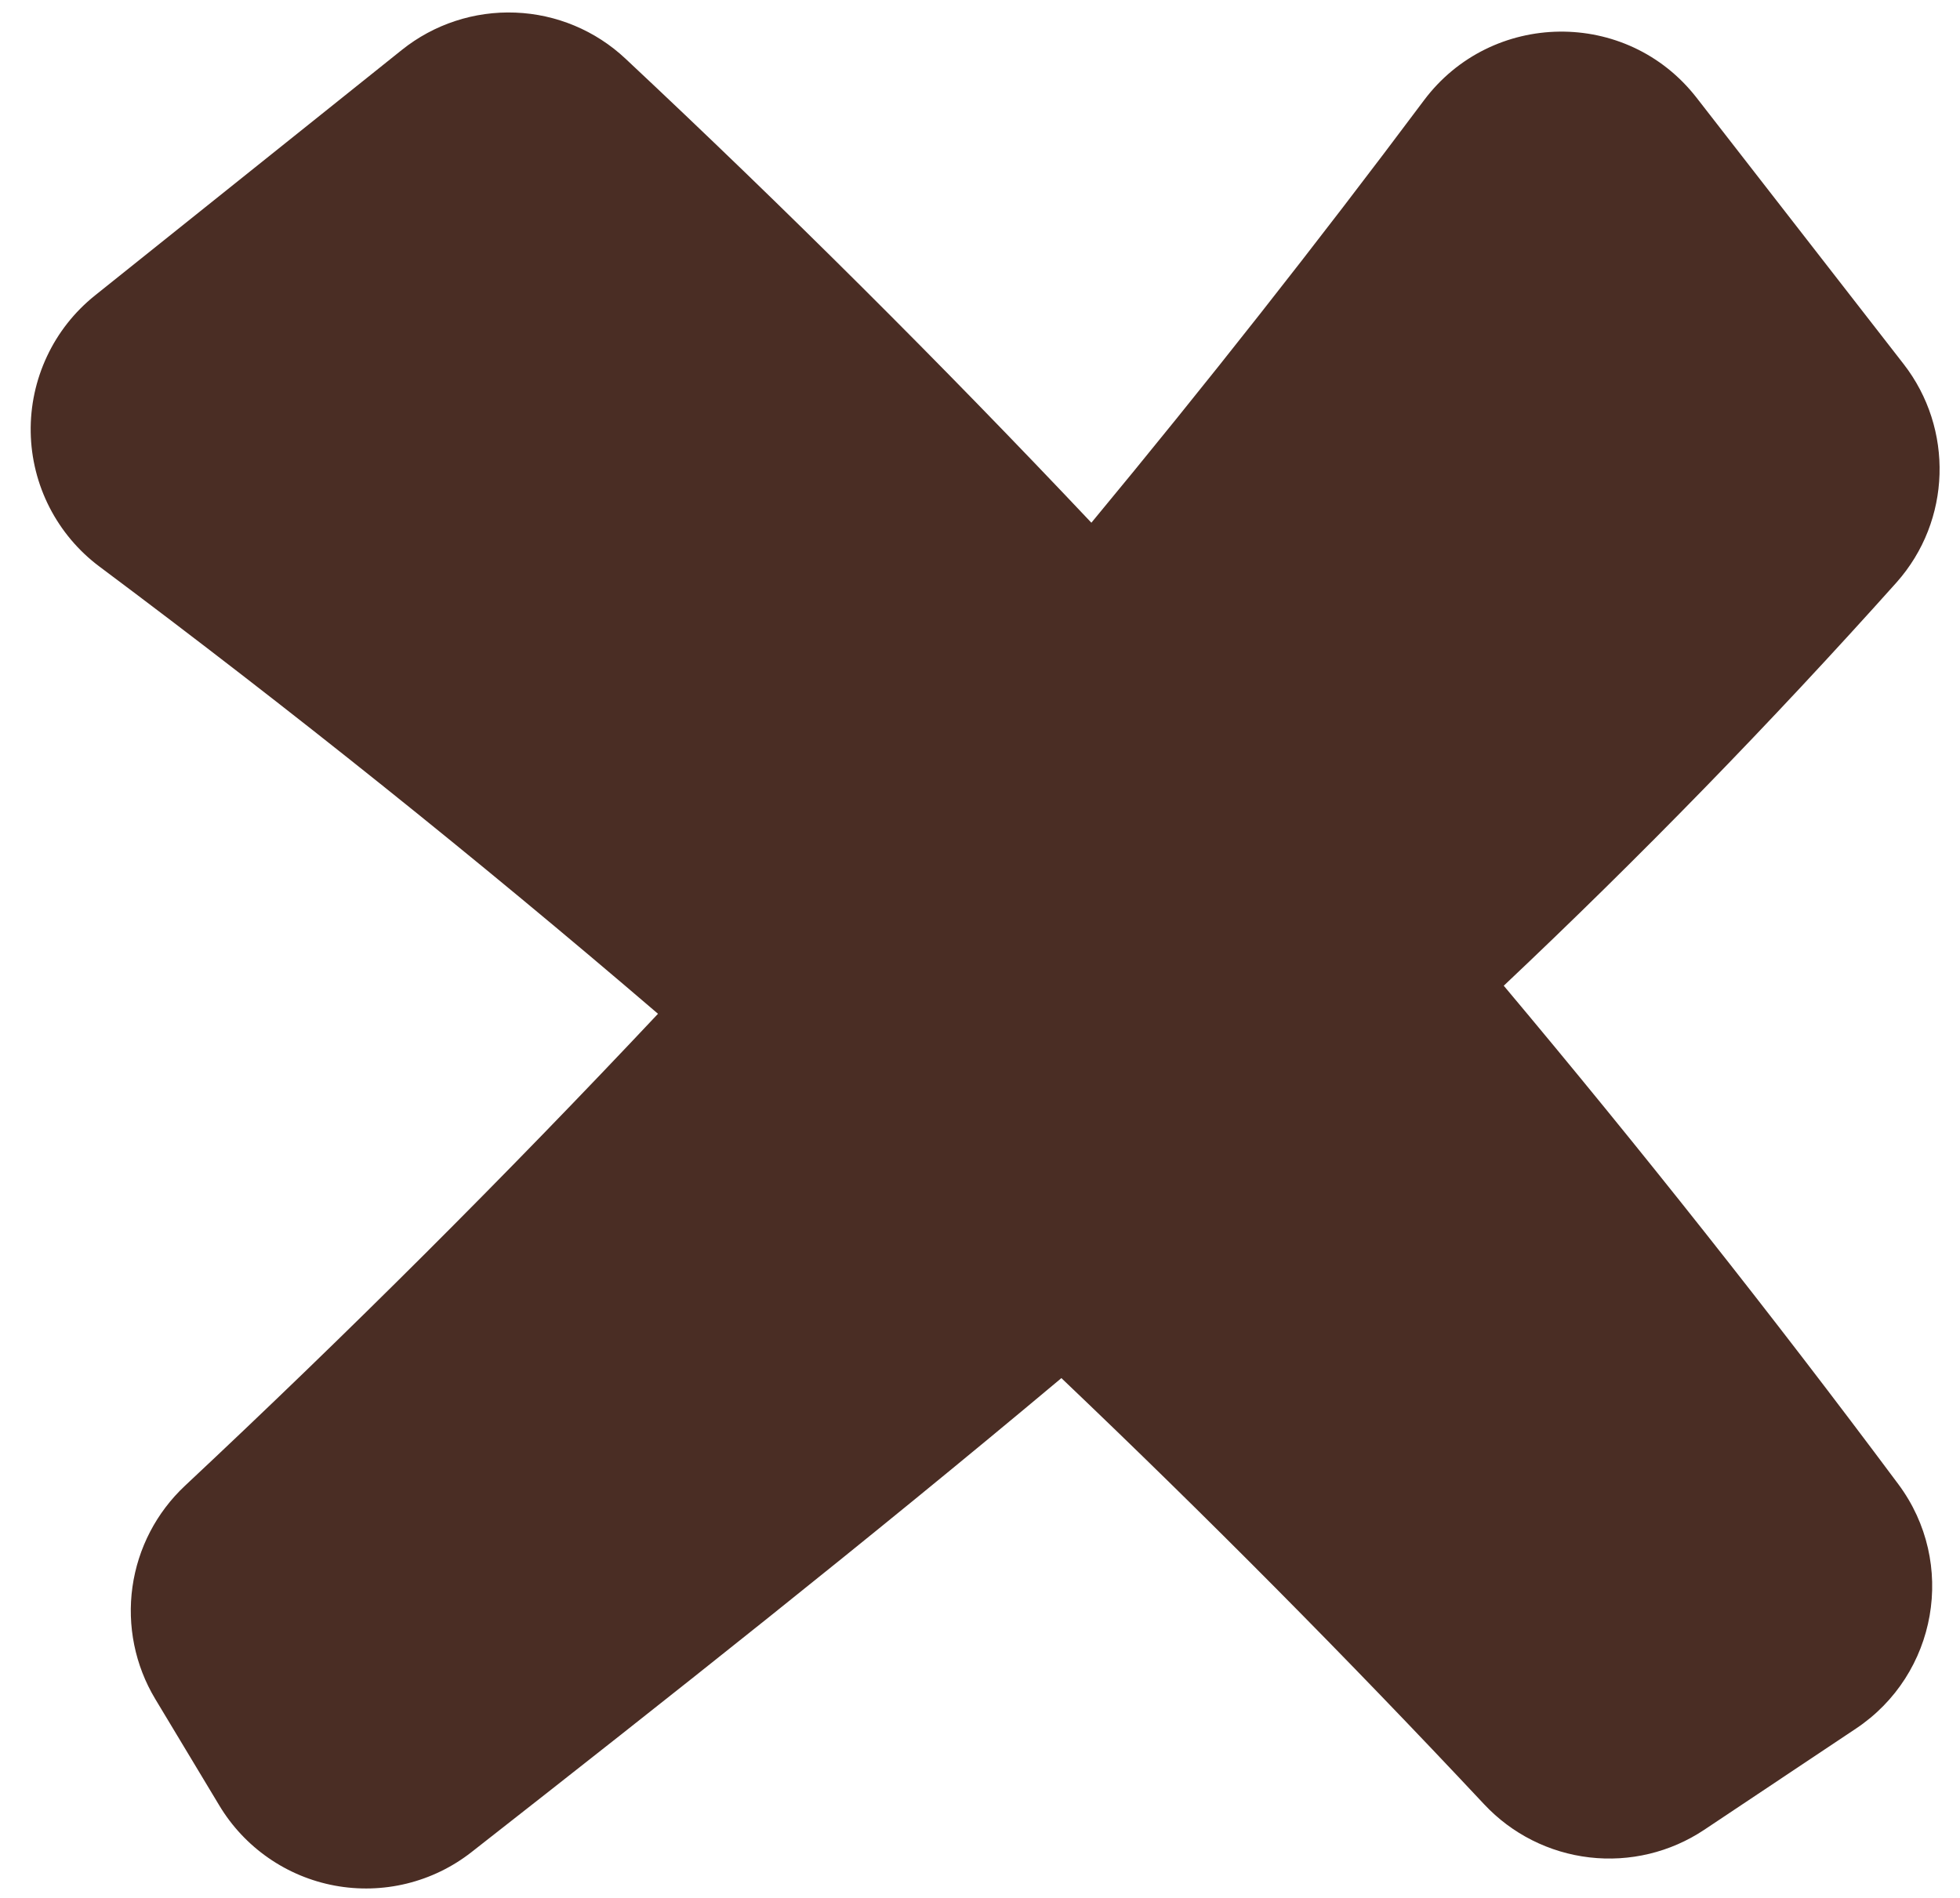
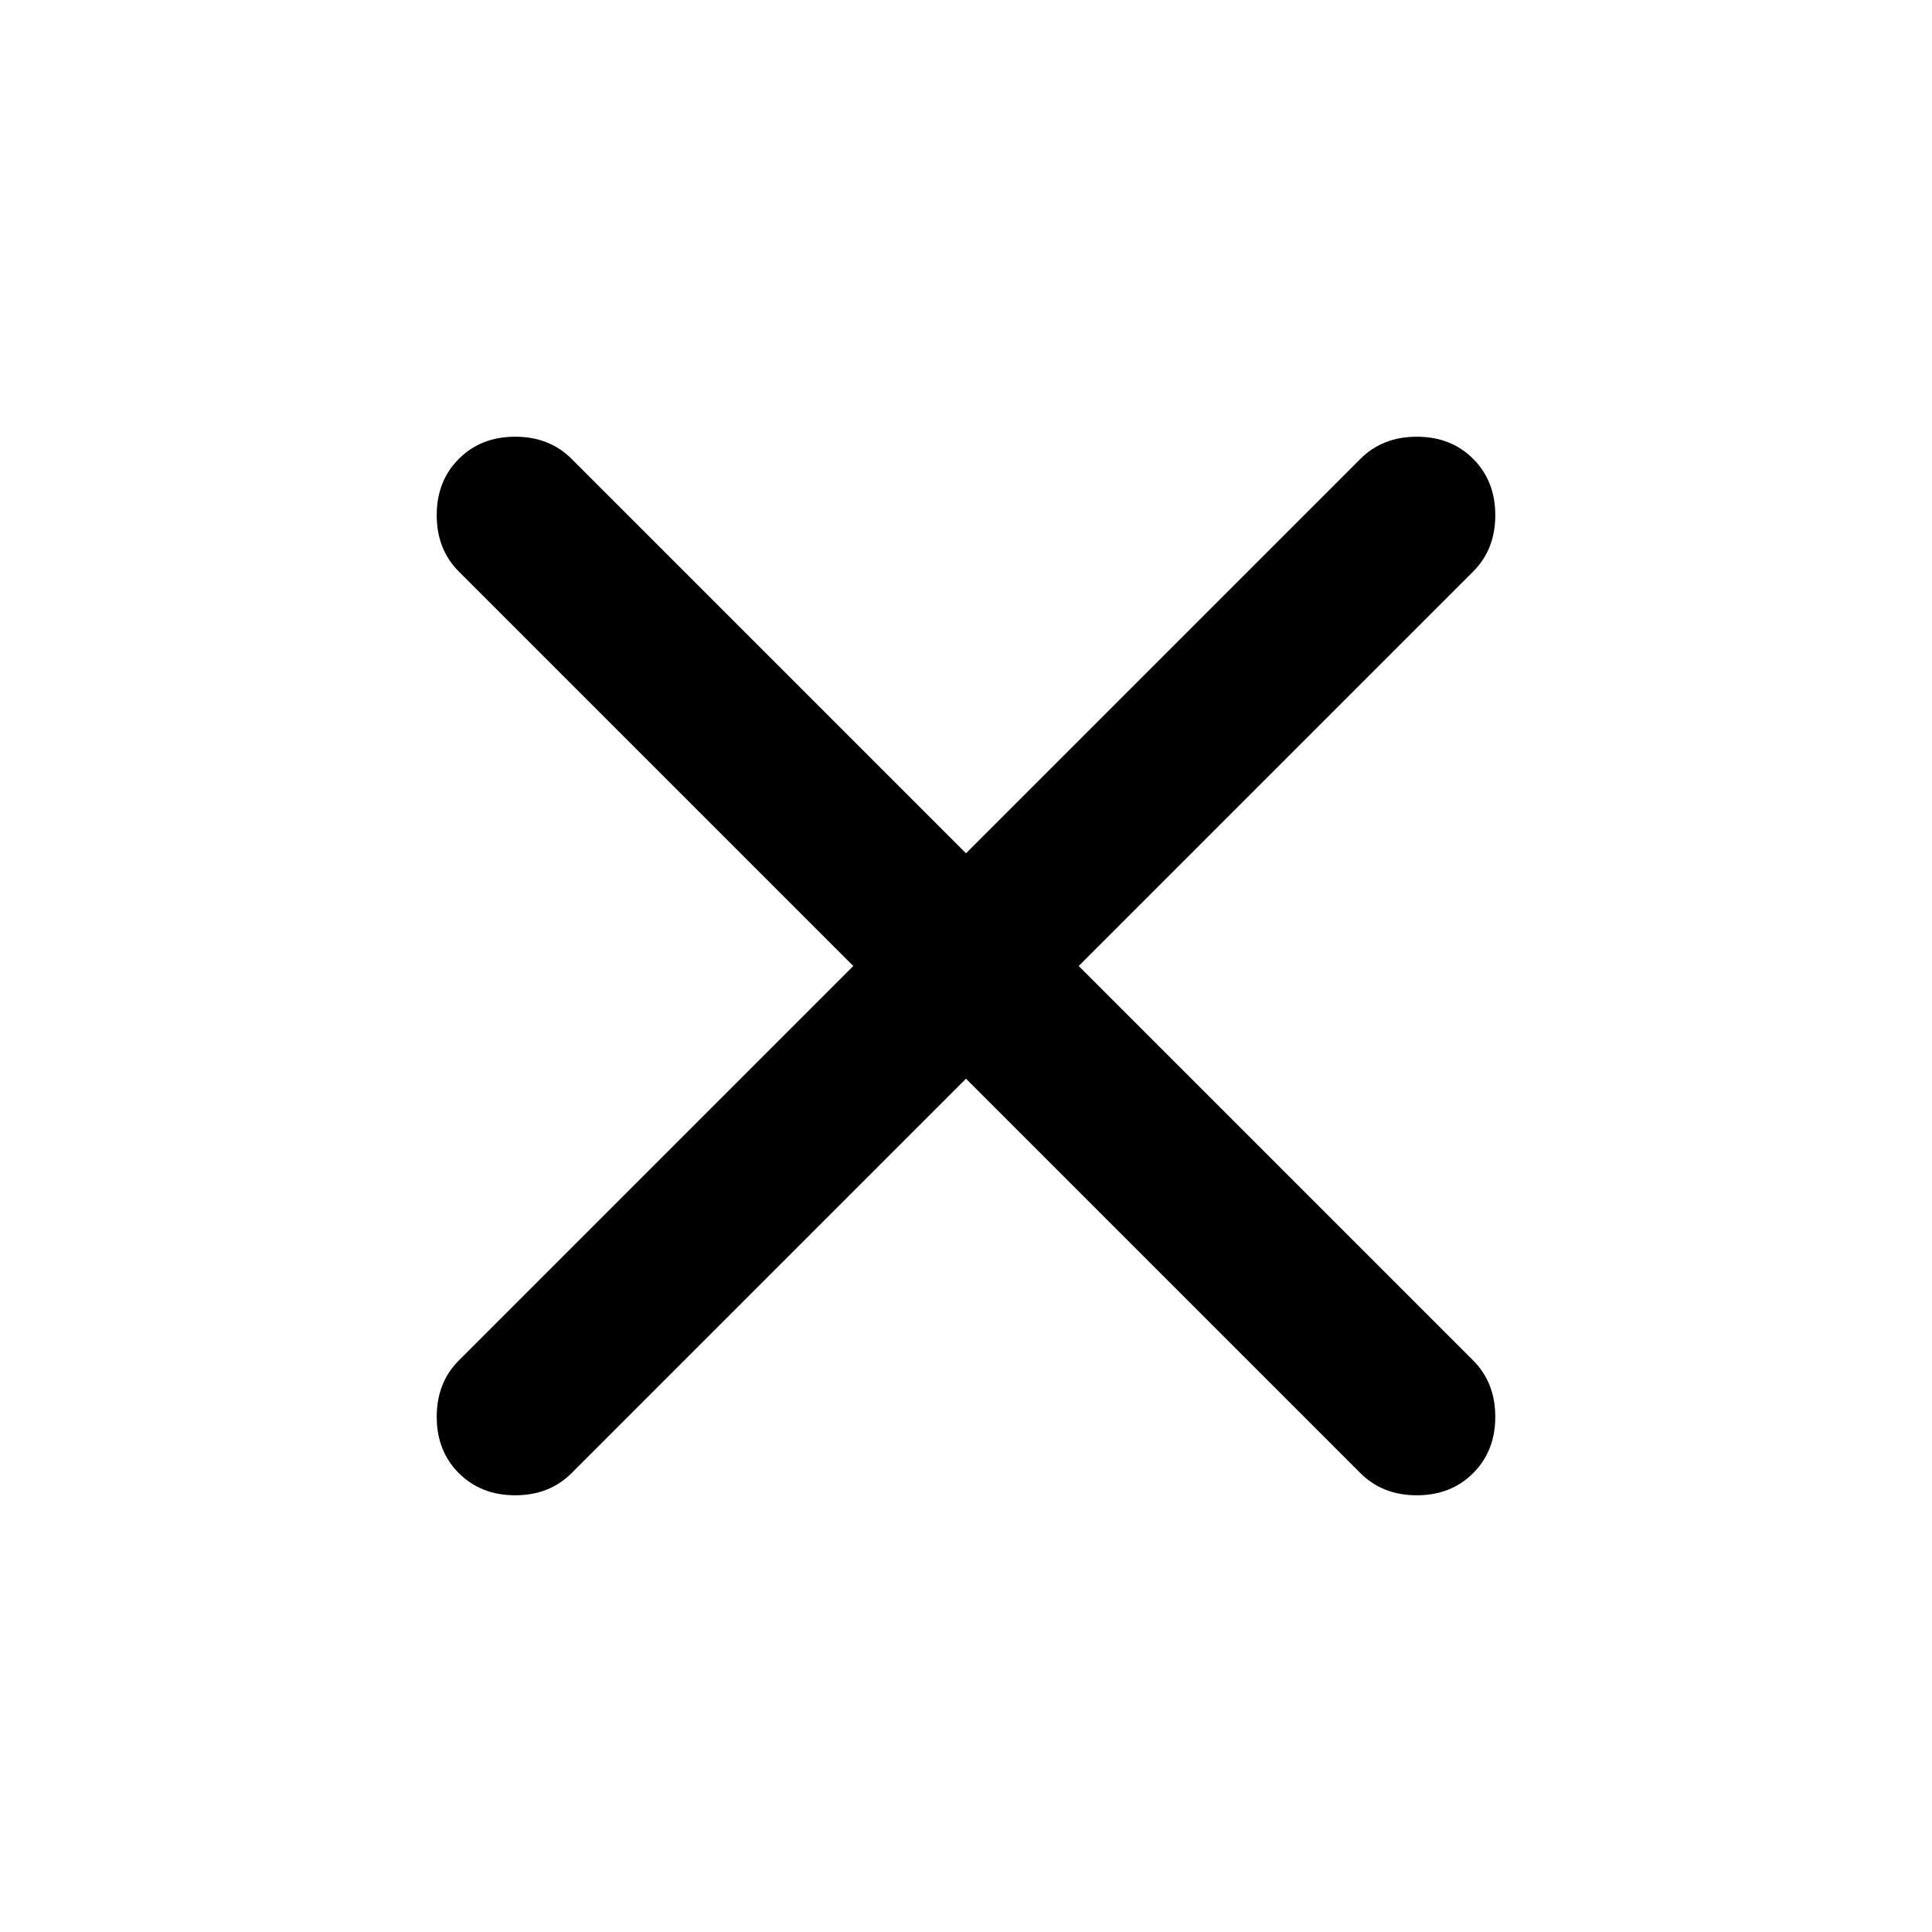
- <svg xmlns="http://www.w3.org/2000/svg" width="63" height="61" viewBox="0 0 63 61" fill="none">
-   <path fill-rule="evenodd" clip-rule="evenodd" d="M12.919 1.603C13.95 0.778 15.245 0.353 16.565 0.405C17.885 0.456 19.142 0.982 20.105 1.886C25.248 6.704 30.242 11.678 35.08 16.802C38.755 12.366 42.319 7.84 45.768 3.228C47.935 0.331 52.288 0.258 54.532 3.14L61.187 11.701C62.8 13.777 62.73 16.732 60.959 18.723C56.935 23.219 52.724 27.544 48.335 31.685C52.716 36.903 56.946 42.246 61.018 47.708C62.906 50.242 62.265 53.824 59.658 55.562L54.777 58.818C53.692 59.541 52.386 59.855 51.09 59.704C49.795 59.554 48.595 58.949 47.705 57.997C43.306 53.302 38.775 48.734 34.116 44.298C27.904 49.505 21.539 54.535 15.152 59.537C14.538 60.017 13.829 60.361 13.072 60.546C12.315 60.731 11.527 60.753 10.761 60.611C9.995 60.469 9.268 60.166 8.628 59.721C7.988 59.277 7.449 58.702 7.048 58.033L4.988 54.609C4.34 53.529 4.083 52.259 4.257 51.012C4.432 49.765 5.029 48.616 5.948 47.756C11.175 42.862 16.245 37.803 21.15 32.587C15.328 27.598 9.34 22.804 3.198 18.213C2.524 17.71 1.975 17.058 1.591 16.309C1.208 15.56 1.001 14.733 0.987 13.891C0.973 13.05 1.152 12.217 1.51 11.455C1.867 10.693 2.395 10.024 3.052 9.498L12.919 1.603Z" fill="#4A2D24" />
+ <svg xmlns="http://www.w3.org/2000/svg" viewBox="0 0 24 24">
+   <path fill="currentColor" d="m12 13.4l-4.9 4.9q-.275.275-.7.275t-.7-.275t-.275-.7t.275-.7l4.9-4.9l-4.9-4.9q-.275-.275-.275-.7t.275-.7t.7-.275t.7.275l4.9 4.9l4.9-4.9q.275-.275.7-.275t.7.275t.275.7t-.275.7L13.4 12l4.9 4.9q.275.275.275.7t-.275.7t-.7.275t-.7-.275z" />
</svg>
